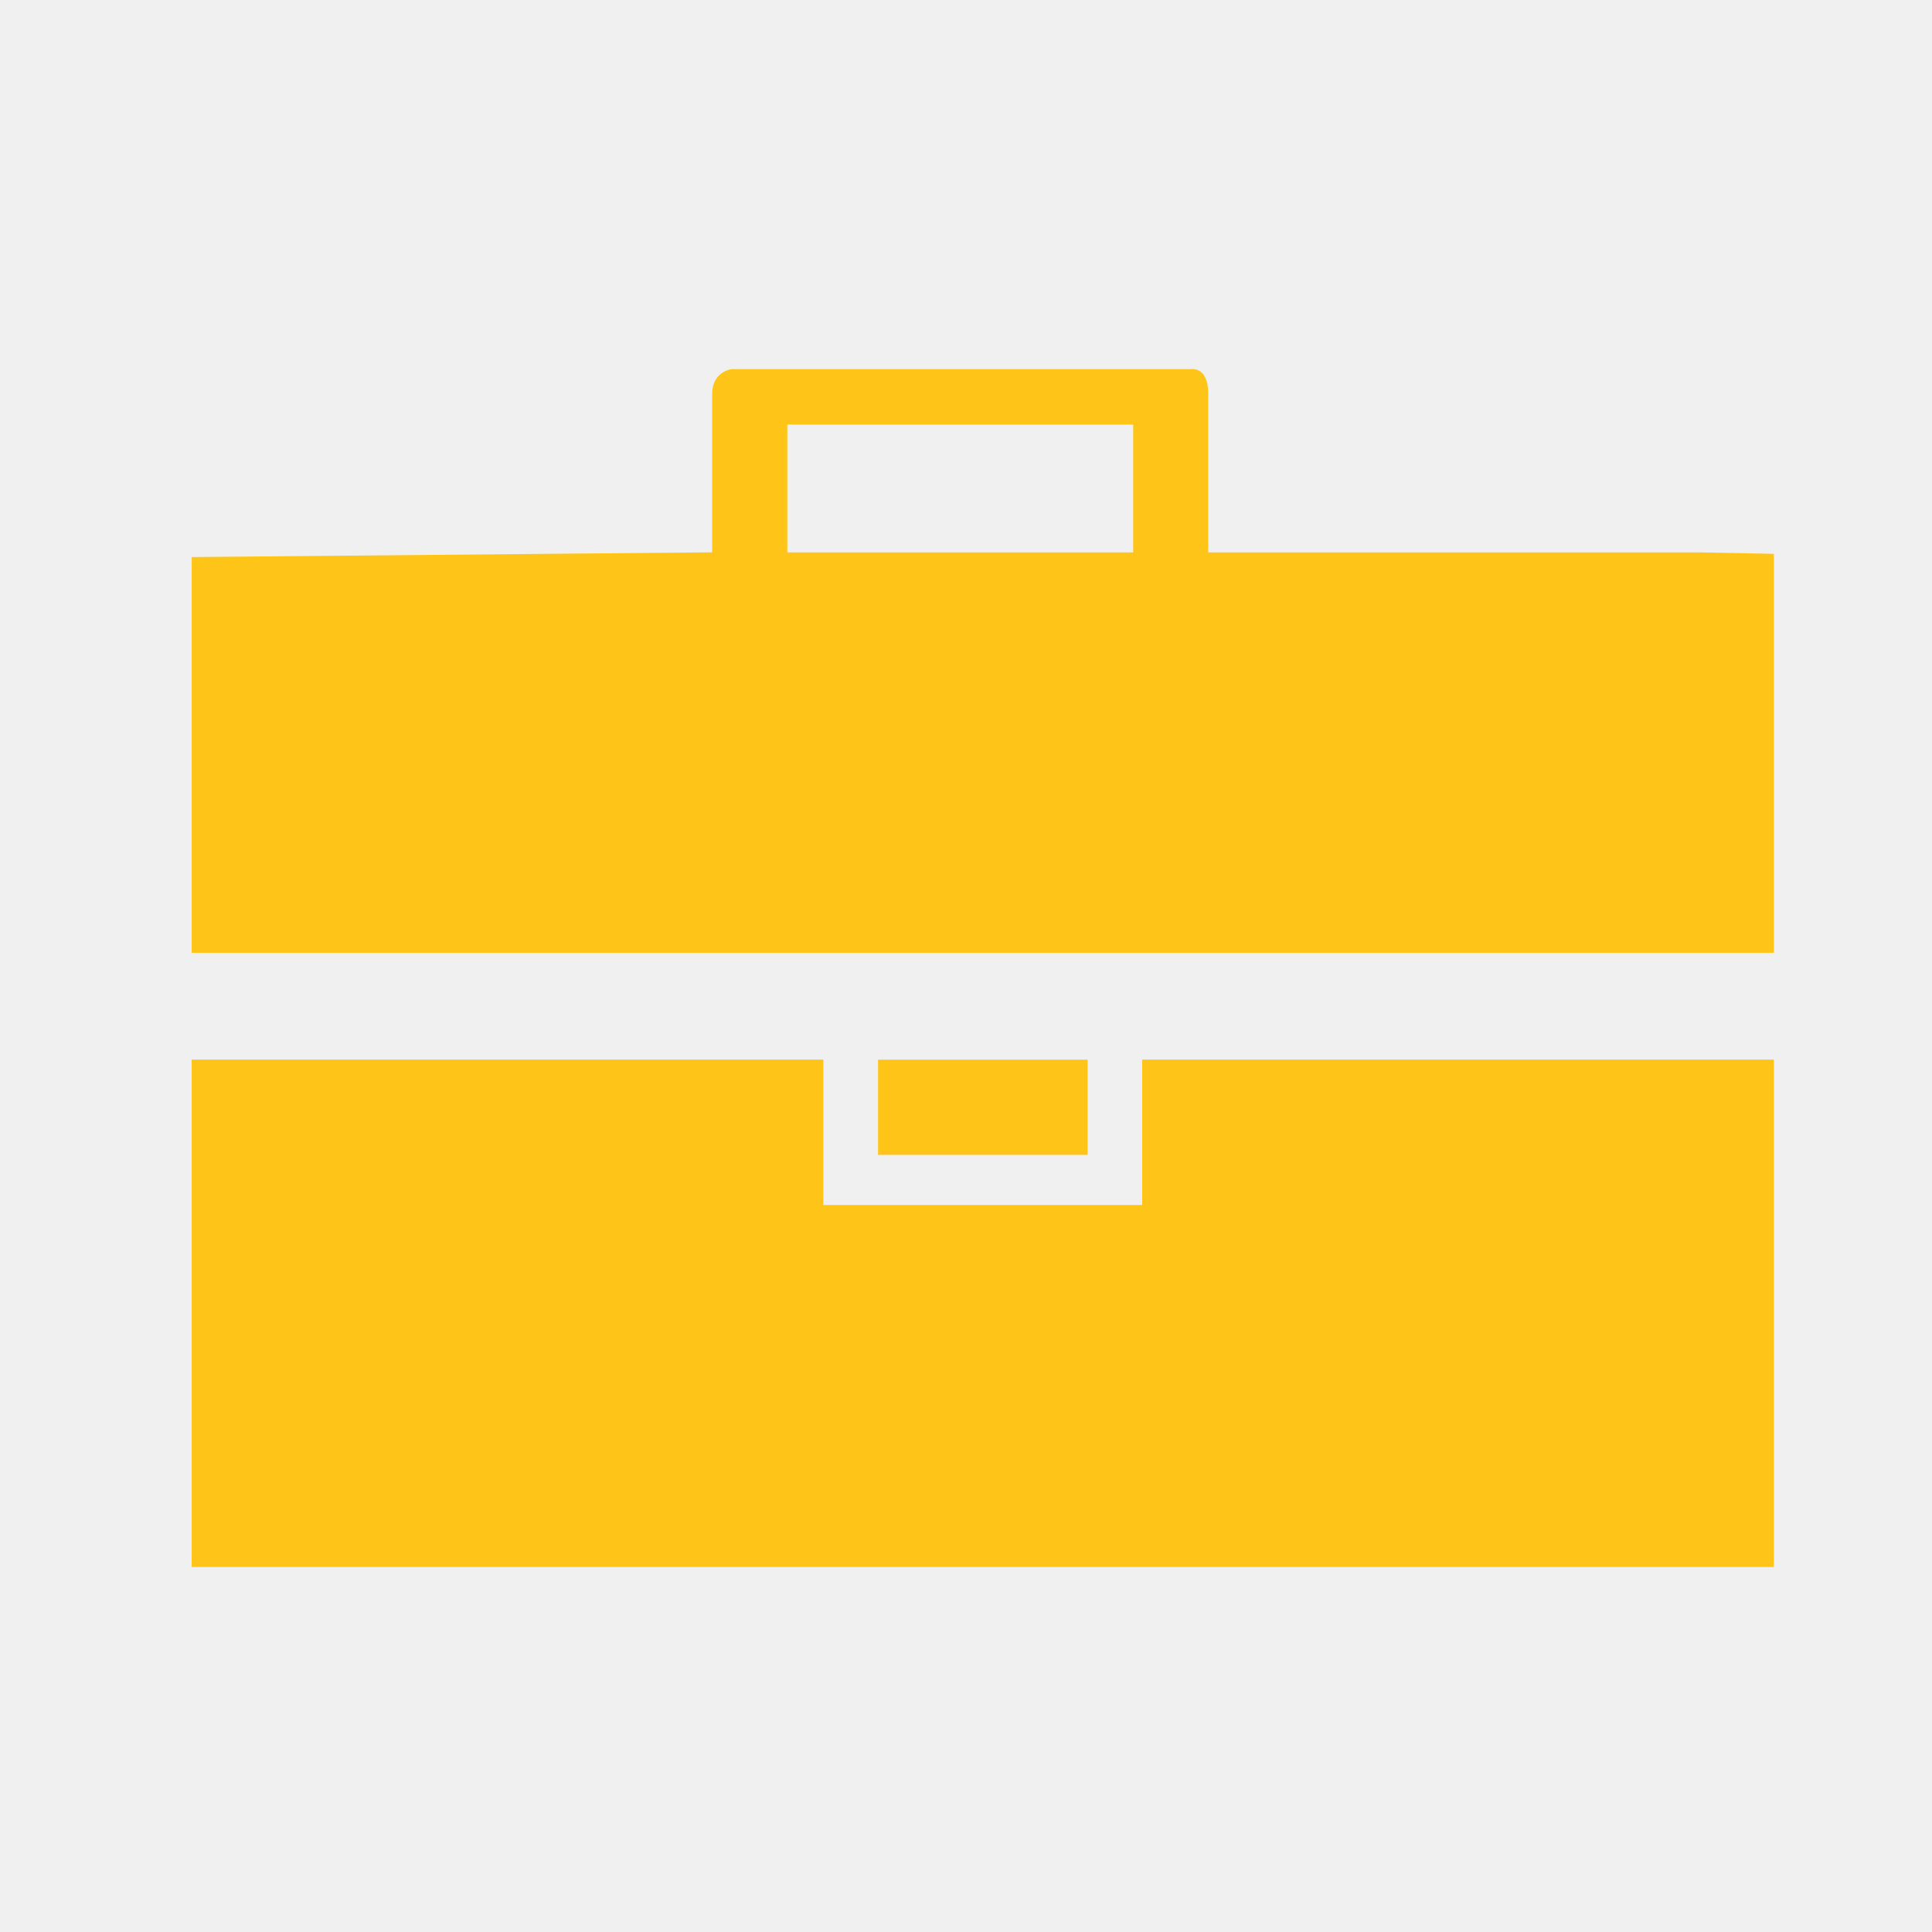
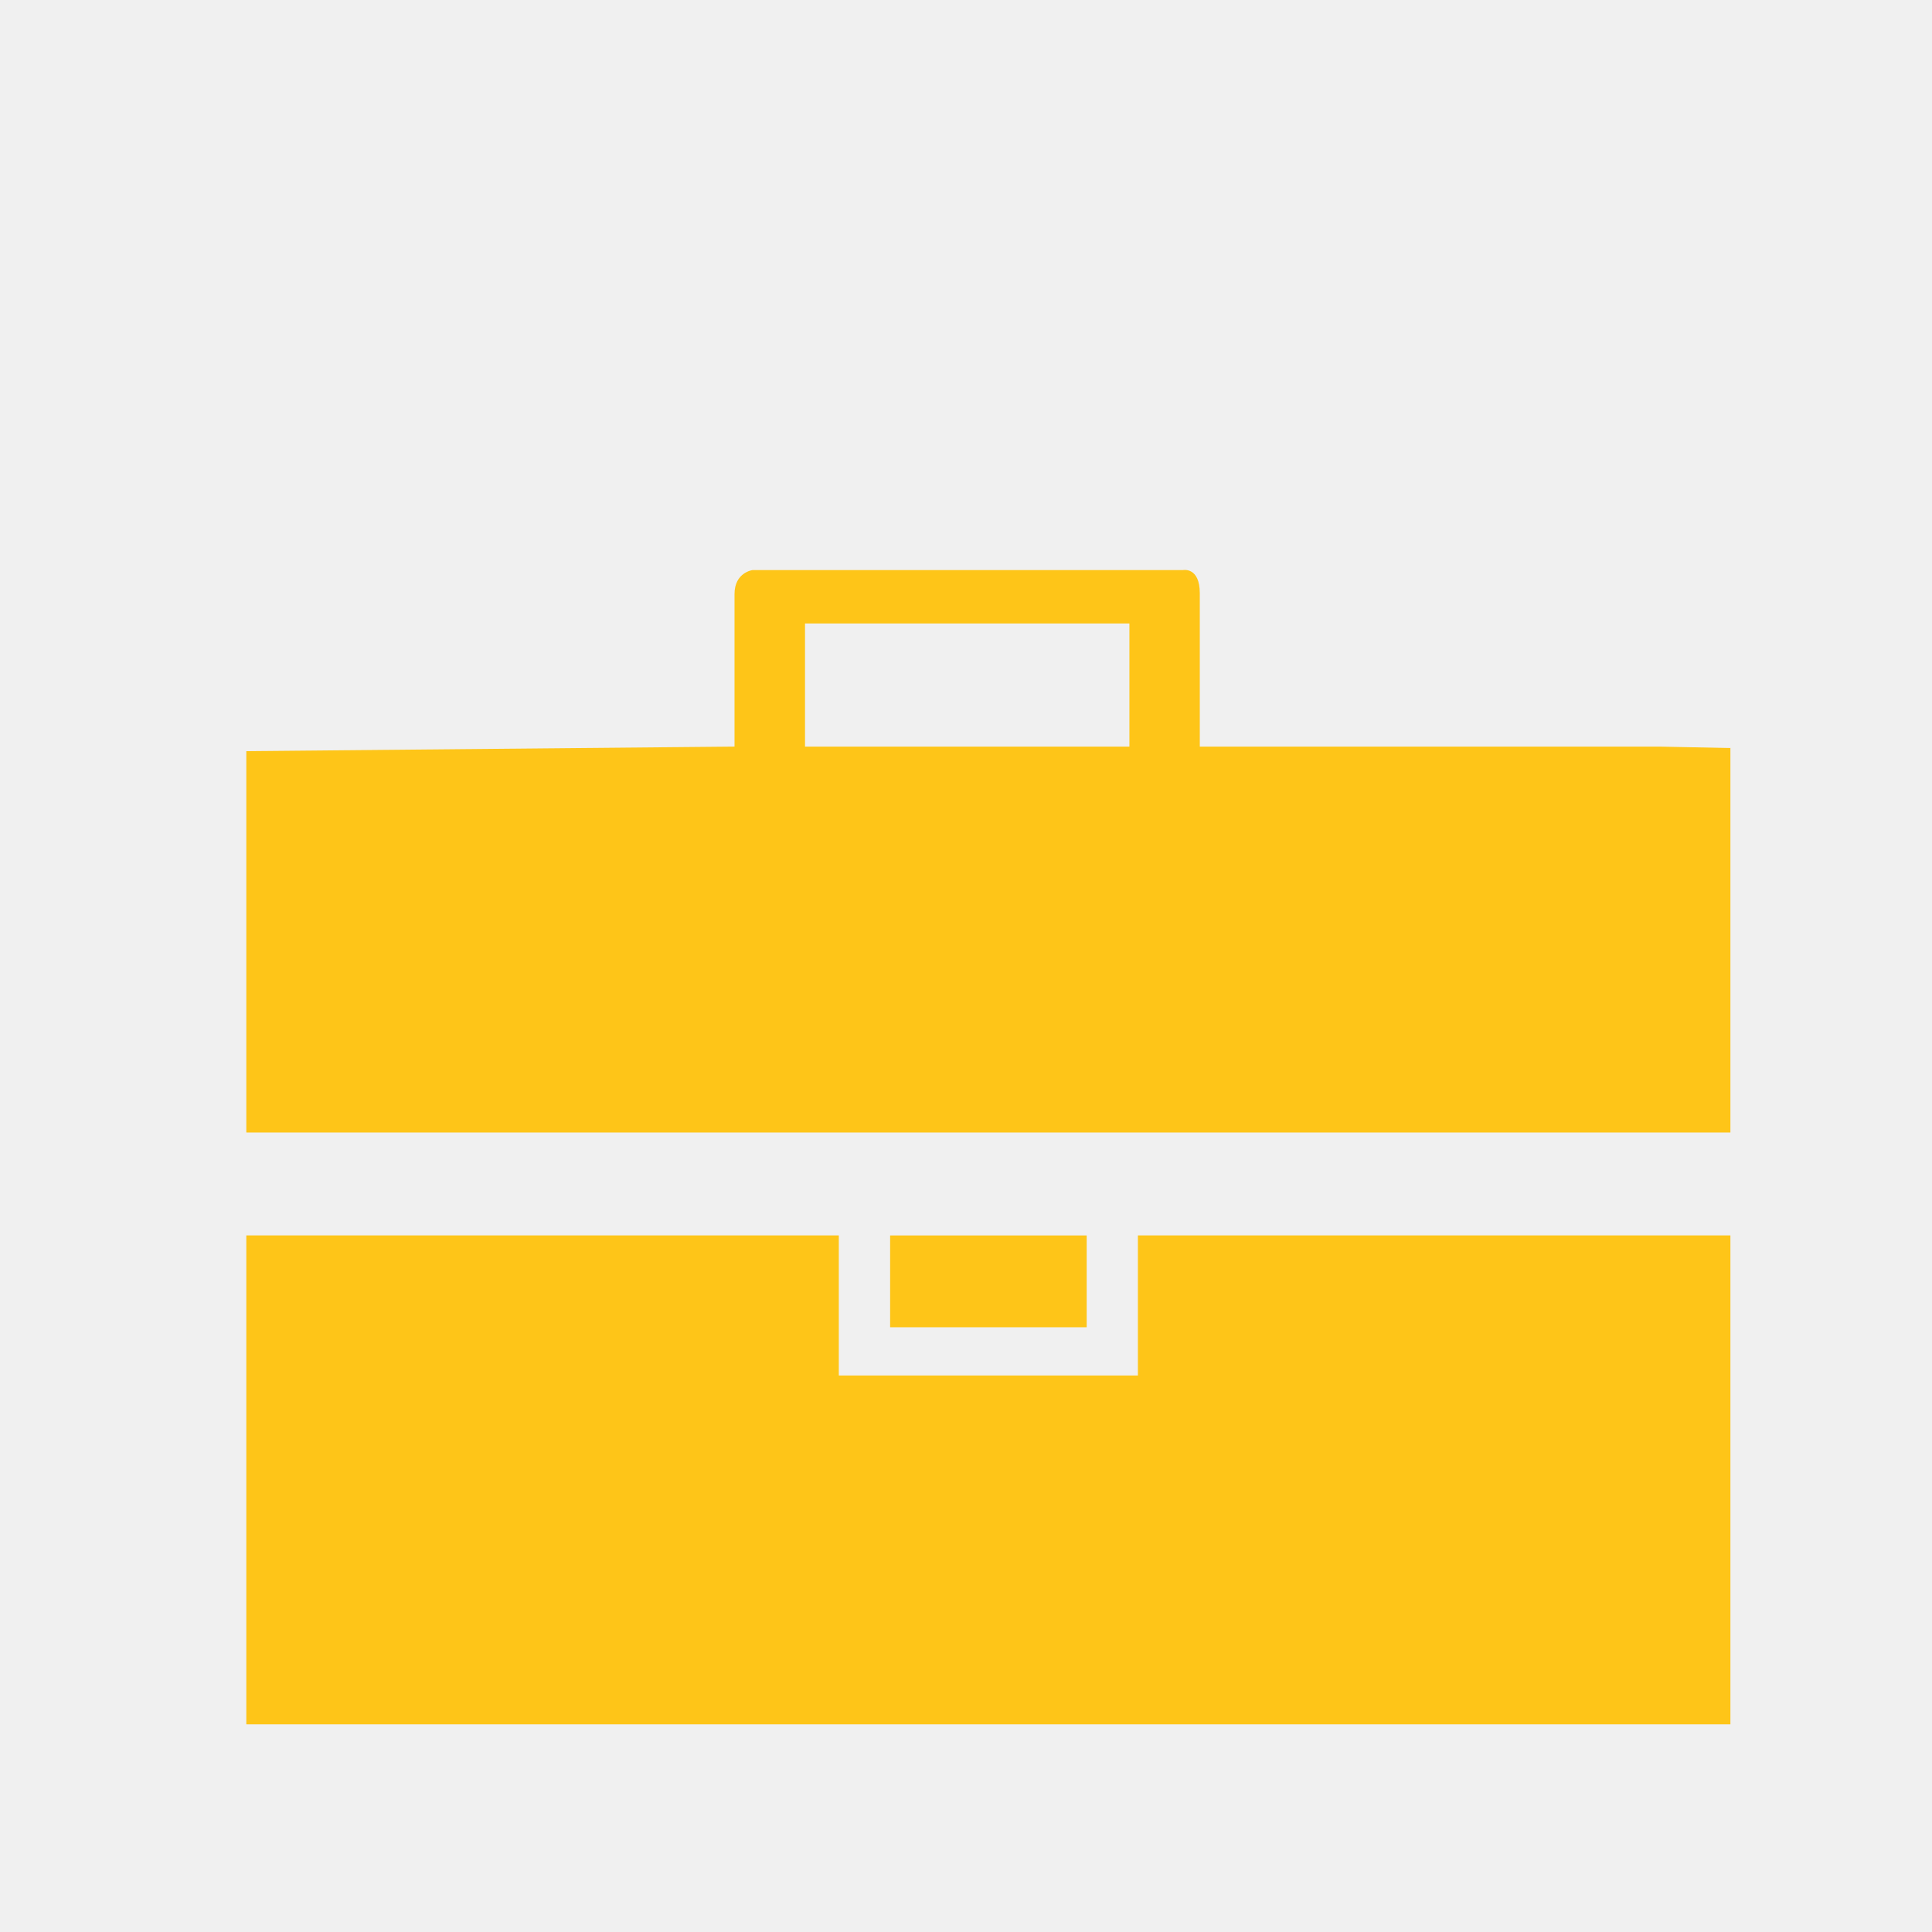
<svg xmlns="http://www.w3.org/2000/svg" version="1.1" id="Layer_1" x="0px" y="0px" width="200px" height="200px" viewBox="0 0 200 200" enable-background="new 0 0 200 200" xml:space="preserve">
  <g id="Layer_3">
</g>
  <g id="Layer_1_1_" display="none">
    <g display="inline">
      <path fill="#FF876F" d="M116.465,36.014c0.215,6.435-4.504,11.583-12.012,11.583c-6.649,0-11.368-5.149-11.368-11.583    c0-6.648,4.934-11.796,11.797-11.796C111.961,24.218,116.465,29.366,116.465,36.014z M95.445,169V65.186h18.875V169H95.445z" />
-     </g>
-   </g>
-   <g id="Layer_2" opacity="0.9">
-     <g>
-       <g>
-         <polygon fill="#FFC000" points="118.24,124.74 85.231,124.74 85.231,109.689 19.844,109.689 19.844,162.213 27.432,162.213      183.631,162.213 183.631,154.63 183.631,109.689 118.24,109.689    " />
-       </g>
-       <g>
-         <path fill="#FFC000" d="M176.023,57.183H125.07c0,0,0-13.647,0-16.485c0-2.826-1.826-2.485-1.826-2.485H75.728     c0,0-2.006,0.237-2.006,2.57s0,16.394,0,16.394l-53.878,0.49v7.112v33.857h163.787V57.334L176.023,57.183z M81.502,57.183V43.949     h35.803v13.234H81.502L81.502,57.183z" />
-       </g>
-       <g>
-         <rect x="90.896" y="109.695" fill="#FFC000" width="21.692" height="9.861" />
-       </g>
    </g>
  </g>
  <g id="Layer_4" display="none">
    <path display="inline" fill="#948CFA" d="M57.366,113.158v23.087c0,0,19.58,21.647,47.126,21.647   c34.646,0,47.115-21.647,47.115-21.647V111.2l-40.676,23.772c-2.906,1.698-6.494,1.817-9.506,0.307L57.366,113.158z" />
    <path display="inline" fill="#948CFA" d="M178.305,71.178l-70.049-35.052L104.486,34L31.163,75.853l-12.496,7.481l13.052,10.009   l-0.15,35.793c-3.498,1.228-6.002,4.578-6.002,8.481c0,2.896,1.368,5.472,3.501,7.136c-0.675,4.938-2.981,8.497-5.711,11.042   c-2.184,2.03-3.342,4.941-3.15,7.926c0.19,2.977,1.708,5.723,4.143,7.456l1.242,0.894c2.3,1.642,5.196,2.232,7.962,1.602   c2.765-0.637,5.13-2.389,6.507-4.85c4.76-8.508,2.455-19.555,0.877-24.852c1.627-1.623,2.64-3.878,2.64-6.354   c0-3.889-2.475-7.209-5.937-8.463l0.145-34.179l53.093-18.387c0.461-2.25,2.735-4.324,2.735-4.324   c-0.174,0.612,0.17,8.026,11.4,8.026c6.453,0,11.674-2.059,11.674-6.267c0-0.768-0.181-1.604-0.518-2.466   c1.818,2.235,2.9,4.759,2.9,6.829c0.012,4.896-6.072,7.291-13.566,7.291c-5.08,0-10.146-1.063-12.881-3.267L43.712,99.351   l61.045,30.557c3.001,1.502,0.688,1.584,3.573-0.114L193,79" />
  </g>
  <g id="Layer_6" display="none">
    <rect x="46.212" y="40.579" display="inline" fill="#FEC367" stroke="#FFFFFF" stroke-miterlimit="10" width="126.351" height="134.797" />
  </g>
  <g id="Layer_5" display="none">
    <path display="inline" fill="#FFFFFF" stroke="#FEC367" stroke-miterlimit="10" d="M152.973,133.011   c0-8.761-7.127-15.885-15.887-15.885c-8.761,0-15.885,7.124-15.885,15.885s7.124,15.884,15.885,15.884   C145.846,148.895,152.973,141.771,152.973,133.011z M137.086,143.6c-5.841,0-10.591-4.748-10.591-10.589s4.75-10.59,10.591-10.59   c5.84,0,10.59,4.749,10.59,10.59S142.926,143.6,137.086,143.6z" />
    <path display="inline" fill="#FFFFFF" stroke="#FEC367" stroke-miterlimit="10" d="M70.619,144.244   c-2.621-5.241-3.208-9.942-1.578-12.583c0.868-1.405,2.383-2.117,4.506-2.117c1.262,0,1.734,0.435,2.031,0.856   c1.972,2.844,0.098,11.504-1.864,16.746c-0.437,1.166,0,2.479,1.048,3.154c1.043,0.67,2.422,0.525,3.304-0.354   c1.131-1.127,2.356-2.254,3.423-3.166v1.295c0,1.068,0.644,2.035,1.634,2.443c0.99,0.412,2.126,0.186,2.886-0.572   c1.21-1.206,2.612-2.391,3.794-3.242c-0.033,0.064-0.064,0.129-0.096,0.189c-0.405,0.82-0.36,1.795,0.123,2.572   c0.483,0.779,1.334,1.256,2.25,1.256h11.977v-2.557v-2.271l-8.278-0.467c0.214-1.261,0.162-2.541-0.477-3.574   c-0.674-1.093-1.85-1.721-3.221-1.721c-1.637,0-3.562,0.995-5.319,2.229c-0.136-1.154-0.818-2.104-1.856-2.533   c-0.707-0.291-1.618-0.674-3.828,0.654c0.871-4.563,1.125-9.819-1.146-13.099c-0.993-1.432-2.904-3.137-6.383-3.137   c-3.966,0-7.167,1.644-9.012,4.631c-2.64,4.272-2.15,10.733,1.35,17.731" />
    <rect x="64.209" y="63.551" display="inline" fill="#FFFFFF" stroke="#FEC367" stroke-miterlimit="10" width="31.184" height="3.801" />
    <rect x="99.344" y="63.551" display="inline" fill="#FFFFFF" stroke="#FEC367" stroke-miterlimit="10" width="24.486" height="3.801" />
    <rect x="126.96" y="63.551" display="inline" fill="#FFFFFF" stroke="#FEC367" stroke-miterlimit="10" width="18.771" height="3.801" />
    <rect x="64.209" y="78.247" display="inline" fill="#FFFFFF" stroke="#FEC367" stroke-miterlimit="10" width="21.28" height="3.801" />
    <rect x="87.608" y="78.247" display="inline" fill="#FFFFFF" stroke="#FEC367" stroke-miterlimit="10" width="39.19" height="3.801" />
    <rect x="130.529" y="78.247" display="inline" fill="#FFFFFF" stroke="#FEC367" stroke-miterlimit="10" width="17.146" height="3.801" />
    <rect x="115.865" y="107.979" display="inline" fill="#FFFFFF" stroke="#FEC367" stroke-miterlimit="10" width="31.185" height="3.801" />
    <rect x="87.429" y="107.979" display="inline" fill="#FFFFFF" stroke="#FEC367" stroke-miterlimit="10" width="24.486" height="3.801" />
    <rect x="65.529" y="107.979" display="inline" fill="#FFFFFF" stroke="#FEC367" stroke-miterlimit="10" width="18.77" height="3.801" />
    <rect x="125.77" y="93.281" display="inline" fill="#FFFFFF" stroke="#FEC367" stroke-miterlimit="10" width="21.28" height="3.802" />
    <rect x="84.461" y="93.281" display="inline" fill="#FFFFFF" stroke="#FEC367" stroke-miterlimit="10" width="39.189" height="3.802" />
    <rect x="63.582" y="93.281" display="inline" fill="#FFFFFF" stroke="#FEC367" stroke-miterlimit="10" width="17.147" height="3.802" />
    <polyline display="inline" fill="#FEC367" stroke="#FFFFFF" stroke-width="4" stroke-miterlimit="10" points="122.479,148.396    113.667,162.001 120.5,162.834 122.479,167.334 131.457,153.001  " />
    <polyline display="inline" fill="#FEC367" stroke="#FFFFFF" stroke-width="4" stroke-miterlimit="10" points="142.014,154.186    149.927,168.33 153.855,162.678 158.758,163.031 150.279,148.396  " />
  </g>
  <g id="Layer_7" display="none">
    <rect x="23.771" y="45.351" display="inline" fill="#91FAC8" width="152.026" height="94.782" />
    <rect x="74.856" y="140.133" display="inline" fill="#91FAC8" width="51.242" height="22.774" />
    <rect x="33.578" y="55.648" display="inline" fill="#FFFFFF" width="130.954" height="76.863" />
    <rect x="57.176" y="159.878" display="inline" fill="#91FAC8" width="88.852" height="13.853" />
  </g>
  <g id="Layer_8" display="none">
    <g display="inline">
      <path fill="#EEF1A0" d="M107.33,22.406l-4.023,5.934c28.536,3.627,52.584,30.344,52.584,59.853    c0,31.999-29.496,58.038-61.495,58.038c-21.808,0-40.837-12.097-50.752-29.924l-3.918,5.779    c11.954,18.473,47.896,38.807,79.146,25.969c32.989-13.554,41.535-42.15,42.737-54.393    C164.788,61.267,138.132,28.452,107.33,22.406z" />
    </g>
    <ellipse transform="matrix(0.04 -0.9992 0.9992 0.04 3.4962 180.0321)" display="inline" fill="#EEF1A0" cx="95.44" cy="88.197" rx="47.328" ry="48.378" />
    <g display="inline">
      <path fill="#FFFFFF" d="M100.859,41.166l-6.417,3.898L93.93,57.892l3.448,4.422l6.175,5.31l8.831-1.595l7.078,2.231l2.062,8.258    l1.615,9.409c0,0-3.35,4.148-2.996,5.33c0.35,1.184,5.211,8.998,5.211,8.998l2.905,6.957l7.946,0.317l4.637-2.777    c1.704-4.53,2.729-9.319,2.932-14.406C144.777,65.22,126.083,43.704,100.859,41.166z" />
      <path fill="#FFFFFF" d="M78.711,117.658l6.14,0.244L84.2,112.23l-5.16-2.845l10.091,0.403l5.579-5.826l-9.943-2.279l0.344-8.583    l-5.221,2.371l-7.492-6.749l-3.261,4.599l-2.368,15.251l-4.063-8.238L56.522,98.4l-5.843-4.971l3.295-5.469l10.667-3.039    l5.05-5.437l-1.908-7.202l-5.842,3.28l-3.95-0.158l-7.018-0.282l-2.782,3.001c-0.598,2.682-0.982,5.517-1.095,8.356    c-0.685,17.113,8.008,32.51,21.593,41.369l3.226-5.046L78.711,117.658z" />
    </g>
    <path display="inline" fill="#EEF1A0" d="M147.081,166.331c0,4.459-3.615,8.073-8.074,8.073H60.561   c-4.459,0-8.074-3.614-8.074-8.073l0,0c0-4.46,3.615-8.074,8.074-8.074h78.446C143.466,158.257,147.081,161.871,147.081,166.331   L147.081,166.331z" />
  </g>
  <g id="Layer_9" display="none">
    <path display="inline" fill="#F1A0D3" d="M160.246,170.689c0,0-1.016-4.728-1.413-5.297c-7.297-10.465-15.043-19.18-36.646-23.262   c-1.364-0.258-0.359-3.533-0.359-3.533c14.802,4.9,17.98-2.541,28.158-14.336c1.878-2.175-2.307-4.438-2.307-4.438   s-9.056,1.859-12.734-16.198c-1.396-6.856,6.74-17.087,4.945-30.197c-1.793-13.109-7.332-51.912-37.543-50.941   c-30.21,0.97-39.593,31.392-40.493,43.218s0.453,29.963,4.507,35.17c0,0-4.239,14.782-7.356,16.583   c-3.117,1.801-9.946,2.529-8.178,6.8c3.88,9.367,17.583,16.216,22.885,15.396c5.303-0.818,5.303-0.818,5.303-0.818v3.223   c0,0-37.541,6.361-39.8,28.631H160.246L160.246,170.689z" />
  </g>
  <g id="Layer_10" display="none">
    <circle display="inline" fill="#F1A0D3" cx="104.176" cy="77.783" r="41.554" />
  </g>
  <g id="Layer_11" display="none">
    <path display="inline" fill="#C3E86A" d="M165.799,47.429c-0.053-1.221-1.059-2.183-2.279-2.183H93.844L73.511,26.389   c-0.421-0.392-0.975-0.61-1.55-0.61H40.014c-0.631,0-1.233,0.262-1.665,0.721L20.104,45.962c-0.42,0.449-0.642,1.047-0.615,1.661   l4.563,104.057c0.053,1.219,1.058,2.182,2.278,2.182h141.75c0.623,0,1.219-0.256,1.65-0.703c0.43-0.45,0.656-1.057,0.631-1.678   L165.799,47.429z" />
    <path display="inline" fill="#FFFFFF" d="M159.549,63.478l-132.856,4.41c-1.259,0.042-2.247,1.096-2.205,2.355l2.593,78.133   c0.042,1.26,1.096,2.246,2.356,2.204l132.856-4.408c1.26-0.042,2.246-1.097,2.203-2.355l-2.592-78.132   C161.861,64.424,160.809,63.437,159.549,63.478z" />
    <path display="inline" fill="#FFFFFF" d="M165.836,55.114L32.922,53.098c-1.261-0.02-2.296,0.985-2.316,2.246L29.42,133.51   c-0.019,1.264,0.987,2.299,2.247,2.316l132.913,2.018c1.26,0.021,2.297-0.986,2.316-2.246l1.186-78.167   C168.1,56.169,167.096,55.133,165.836,55.114z" />
    <path display="inline" fill="#FFFFFF" d="M172.74,59.634L40.771,43.689c-1.251-0.151-2.388,0.741-2.539,1.991l-9.378,77.611   c-0.151,1.251,0.741,2.387,1.991,2.54l131.969,15.944c1.25,0.15,2.387-0.74,2.541-1.991l9.377-77.611   C174.883,60.924,173.99,59.786,172.74,59.634z" />
    <path display="inline" fill="#C3E86A" d="M188.072,37.855c-0.434-0.51-1.068-0.802-1.738-0.802h-70.572   c-0.574,0-1.129,0.216-1.551,0.608L93.879,56.519H44.583c-1.09,0-2.028,0.772-2.239,1.842l-18.25,92.78   c-0.132,0.668,0.043,1.36,0.476,1.889c0.434,0.525,1.08,0.832,1.762,0.832h141.75c1.119,0,2.072-0.812,2.254-1.916L188.586,39.7   C188.693,39.041,188.506,38.365,188.072,37.855z" />
    <g display="inline">
      <path fill="#C3E86A" d="M24.571,153.027c0.433,0.527,1.079,0.832,1.761,0.832h141.75c1.119,0,2.072-0.811,2.254-1.914    l5.299-32.598L24.093,151.141C23.961,151.809,24.137,152.501,24.571,153.027z" />
    </g>
  </g>
+   <g id="Layer_2" opacity="0.9">
+     <g>
+       <g>
+         <polygon fill="#FFC000" points="117.796,142.391 86.833,142.391 86.833,127.889 25.5,127.889 25.5,178.5 32.618,178.5      179.131,178.5 179.131,171.194 179.131,127.889 117.796,127.889    " />
+       </g>
+       <g>
+         <path fill="#FFC000" d="M171.995,77.293h-47.793c0,0,0-13.151,0-15.885c0-2.724-1.714-2.396-1.714-2.396H77.919     c0,0-1.881,0.229-1.881,2.478c0,2.248,0,15.797,0,15.797L25.5,77.759v6.853v32.624h153.631V77.438L171.995,77.293z      M83.334,77.293V64.541h33.583v12.752H83.334L83.334,77.293z" />
+       </g>
+       <g>
+         <rect x="92.146" y="127.894" fill="#FFC000" width="20.347" height="9.503" />
+       </g>
+     </g>
+   </g>
</svg>
